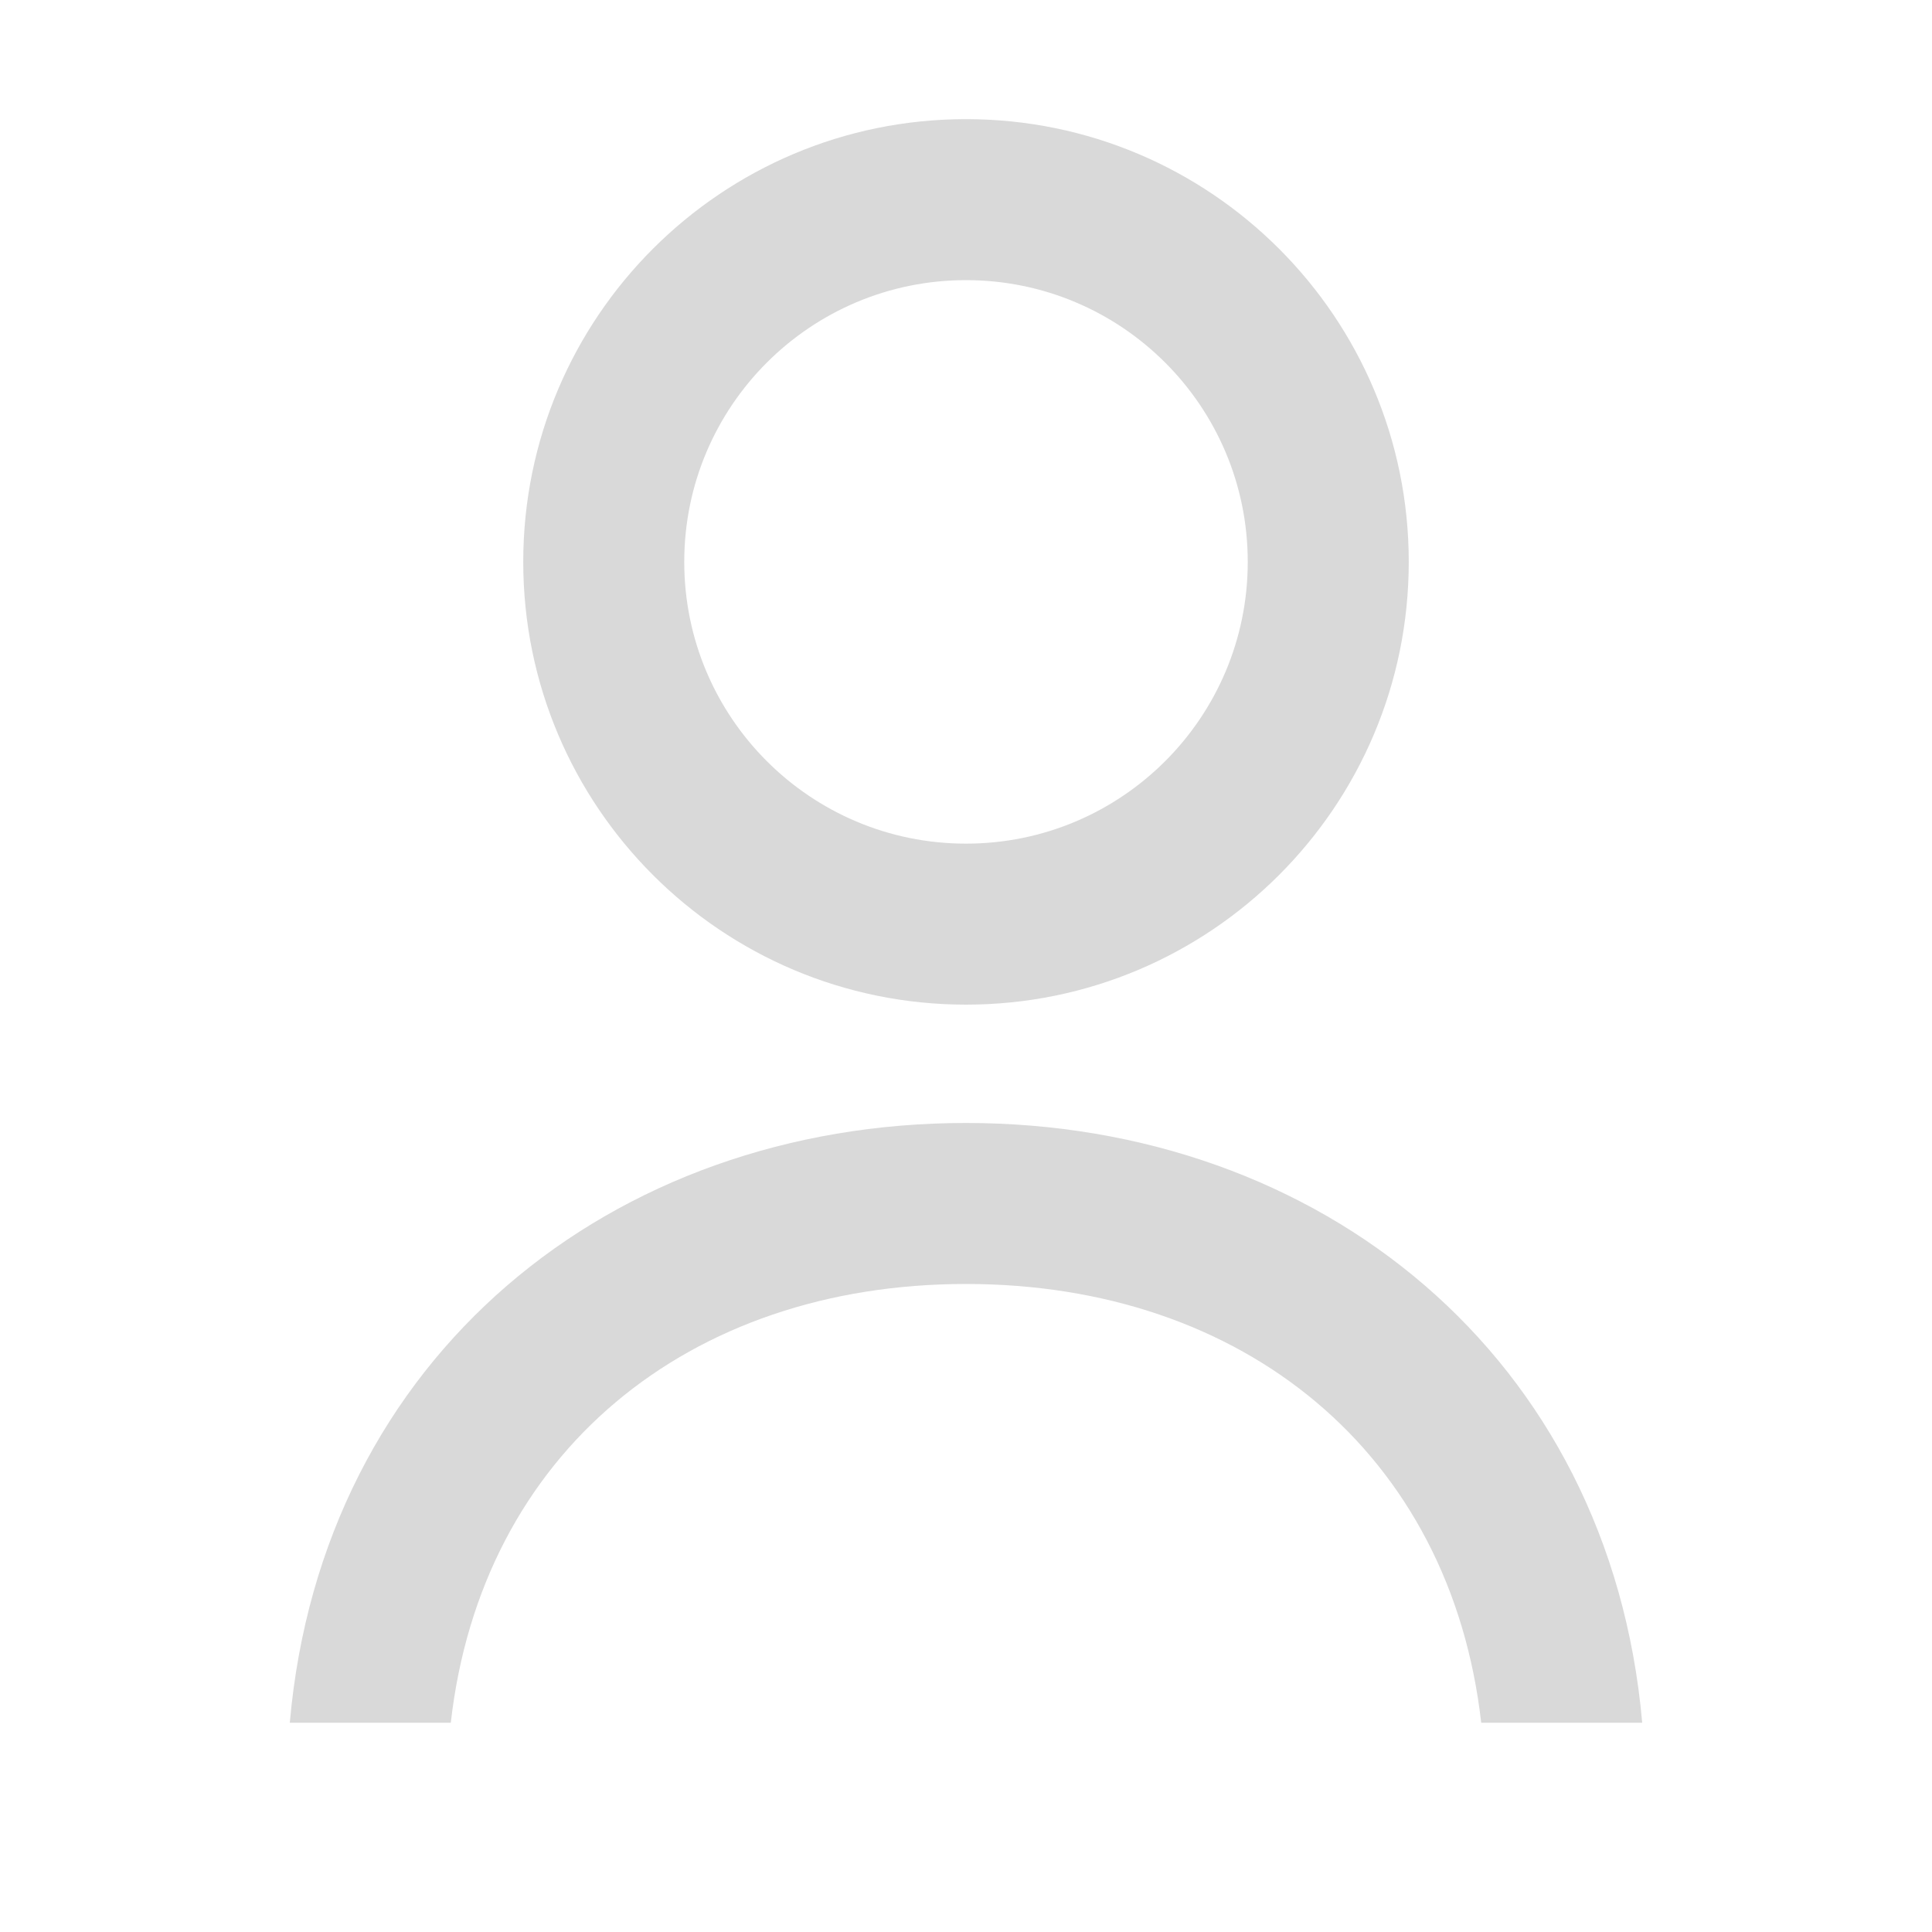
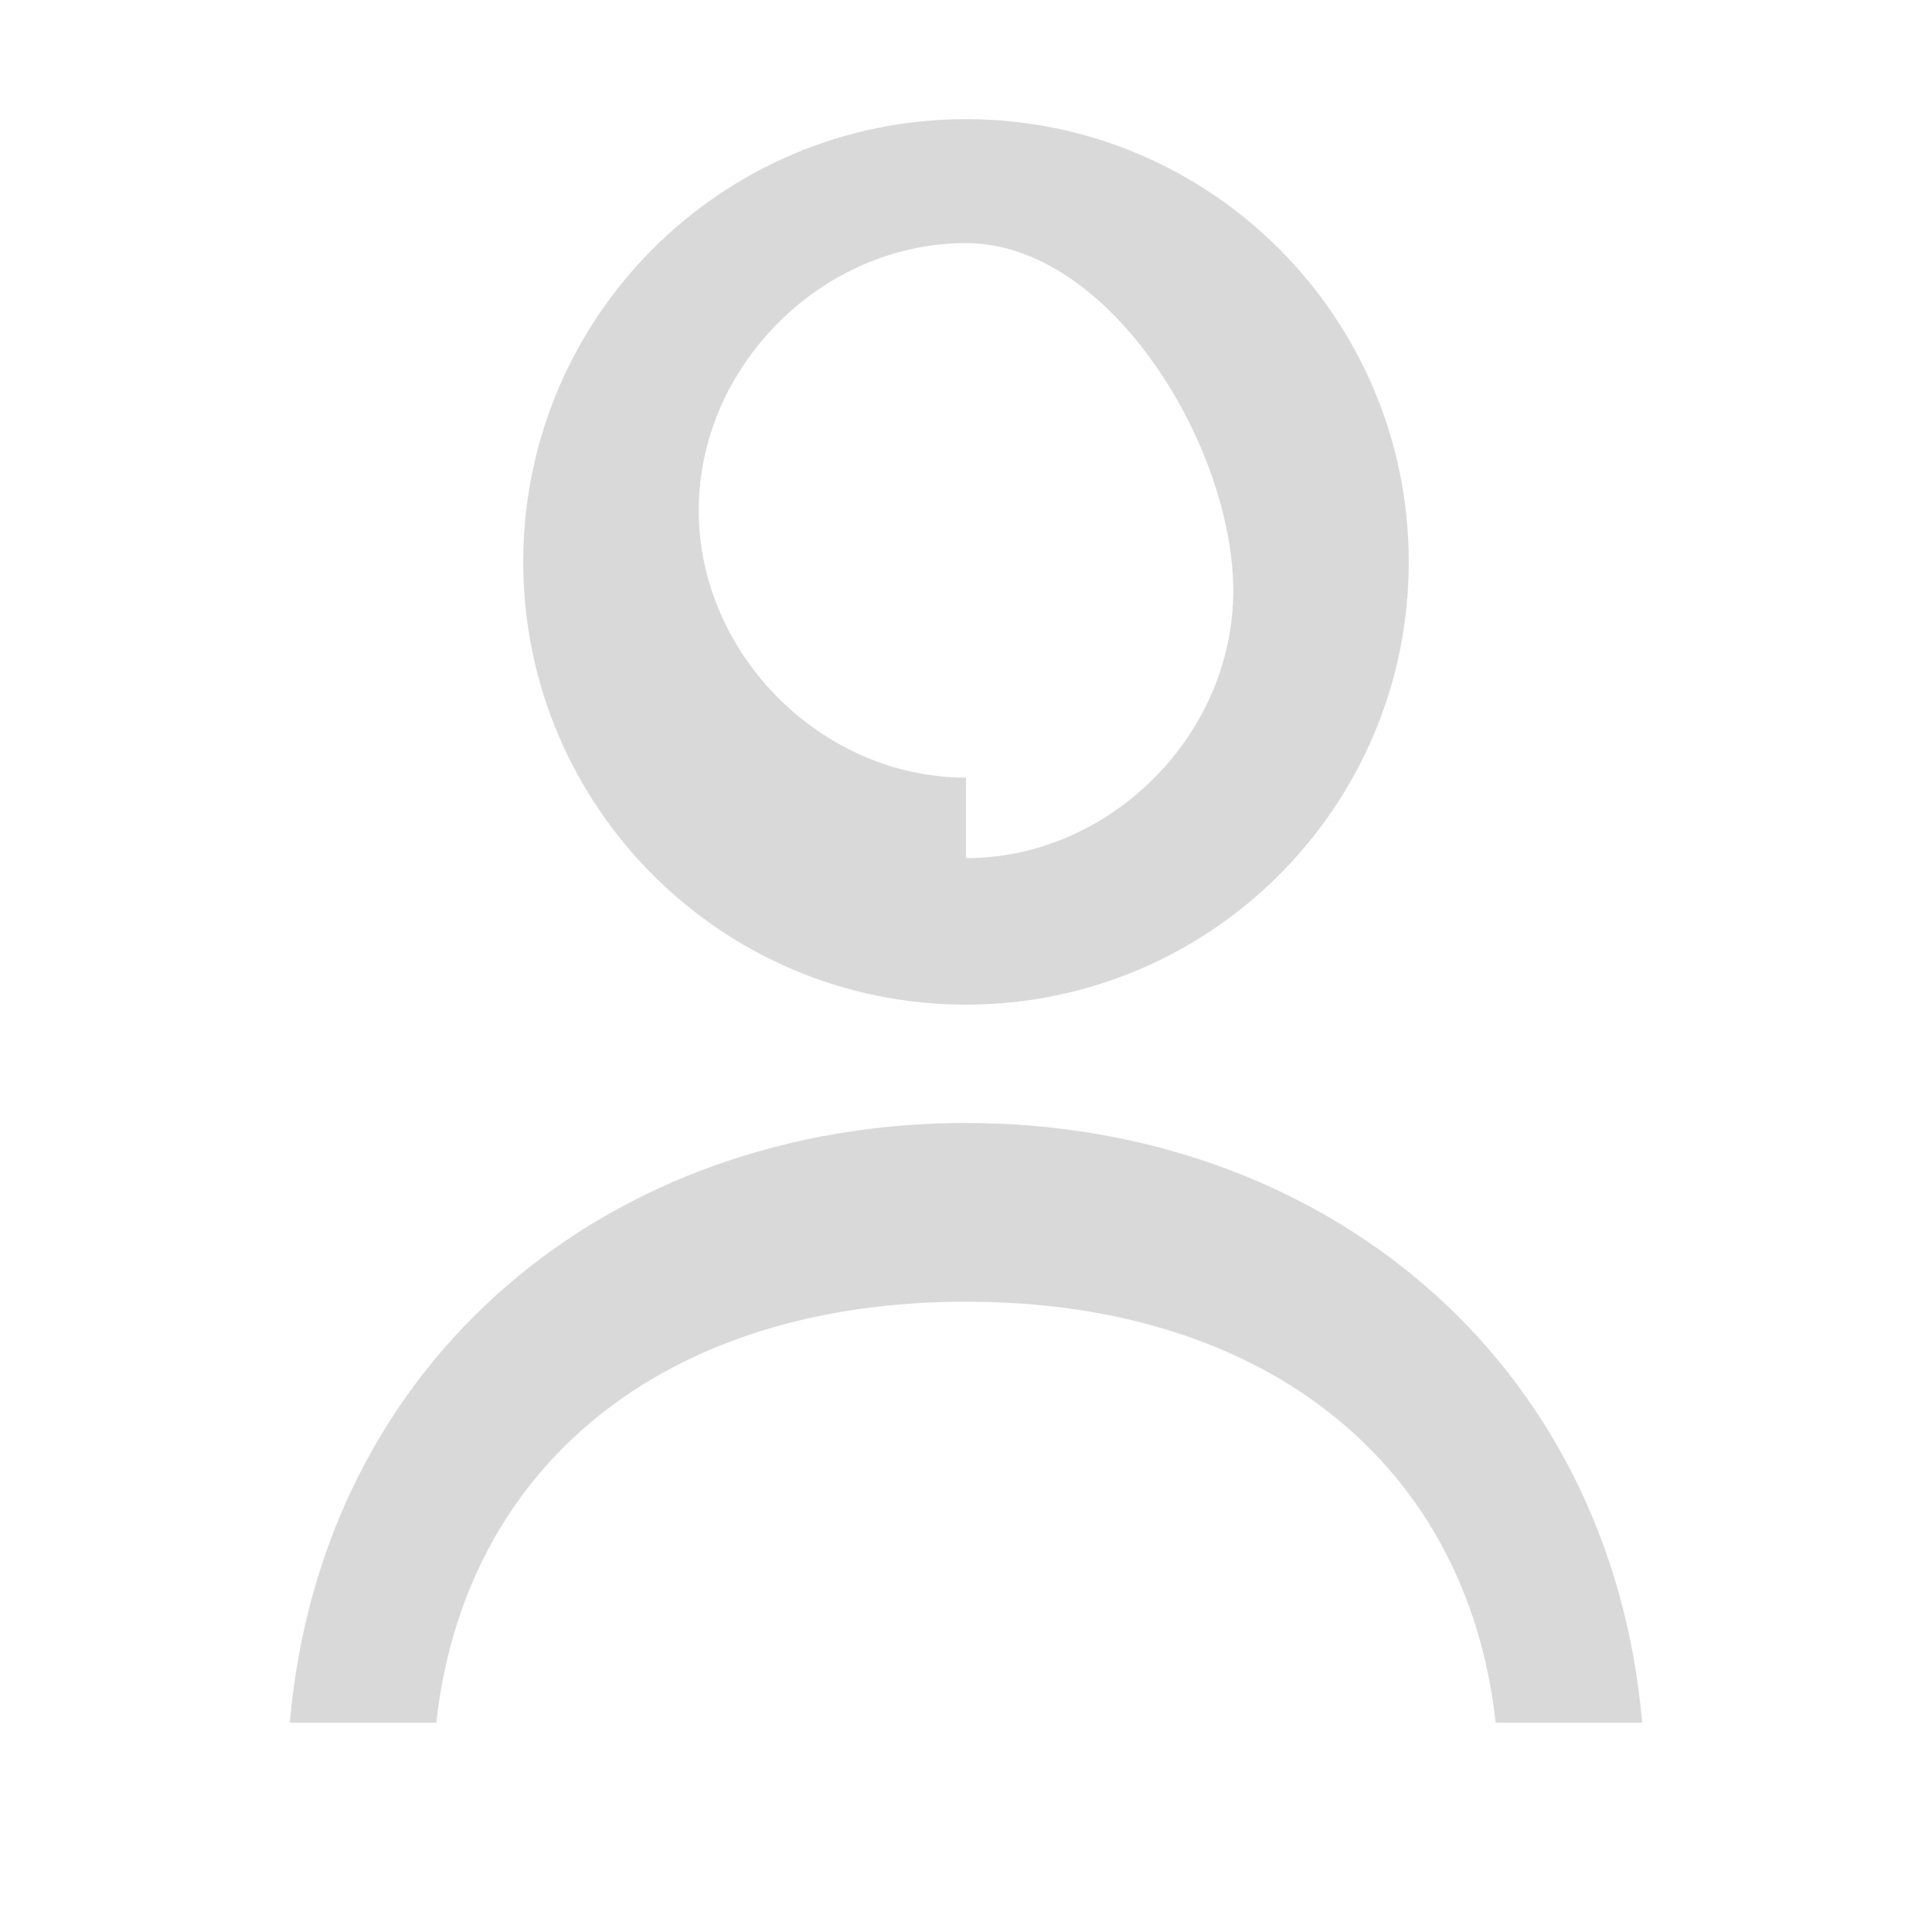
<svg xmlns="http://www.w3.org/2000/svg" fill="#D9D9D9" width="800px" height="800px" viewBox="0 0 24 24">
  <g>
    <path fill="none" d="M0 0h24v24H0z" />
-     <path fill="#D9D9D9" d="M3.6 21.4c.4-4.55 4-7.45 8.4-7.45s8 2.9 8.4 7.45h-2c-.38-3.35-2.95-5.45-6.4-5.45s-6.02 2.1-6.4 5.45h-2zm8.4-8.92c-3.038 0-5.5-2.462-5.5-5.5S8.962 1.48 12 1.48 17.5 3.942 17.5 6.98 15.038 12.48 12 12.48zm0-2c1.933 0 3.5-1.567 3.5-3.5S13.933 3.48 12 3.48 8.5 5.047 8.5 6.98 10.067 10.48 12 10.48z" />
+     <path fill="#D9D9D9" d="M3.6 21.4c.4-4.55 4-7.45 8.4-7.45s8 2.9 8.4 7.45h-1.82c-.35-3.18-2.82-5.23-6.58-5.23s-6.23 2.05-6.58 5.23H3.6zm8.4-8.92c-3.038 0-5.5-2.462-5.5-5.5S8.962 1.48 12 1.48 17.5 3.942 17.5 6.98 15.038 12.48 12 12.48zm0-1.82c1.79 0 3.32-1.53 3.32-3.32S13.79 3.02 12 3.02 8.68 4.55 8.68 6.34 10.21 9.66 12 9.66z" />
  </g>
</svg>
